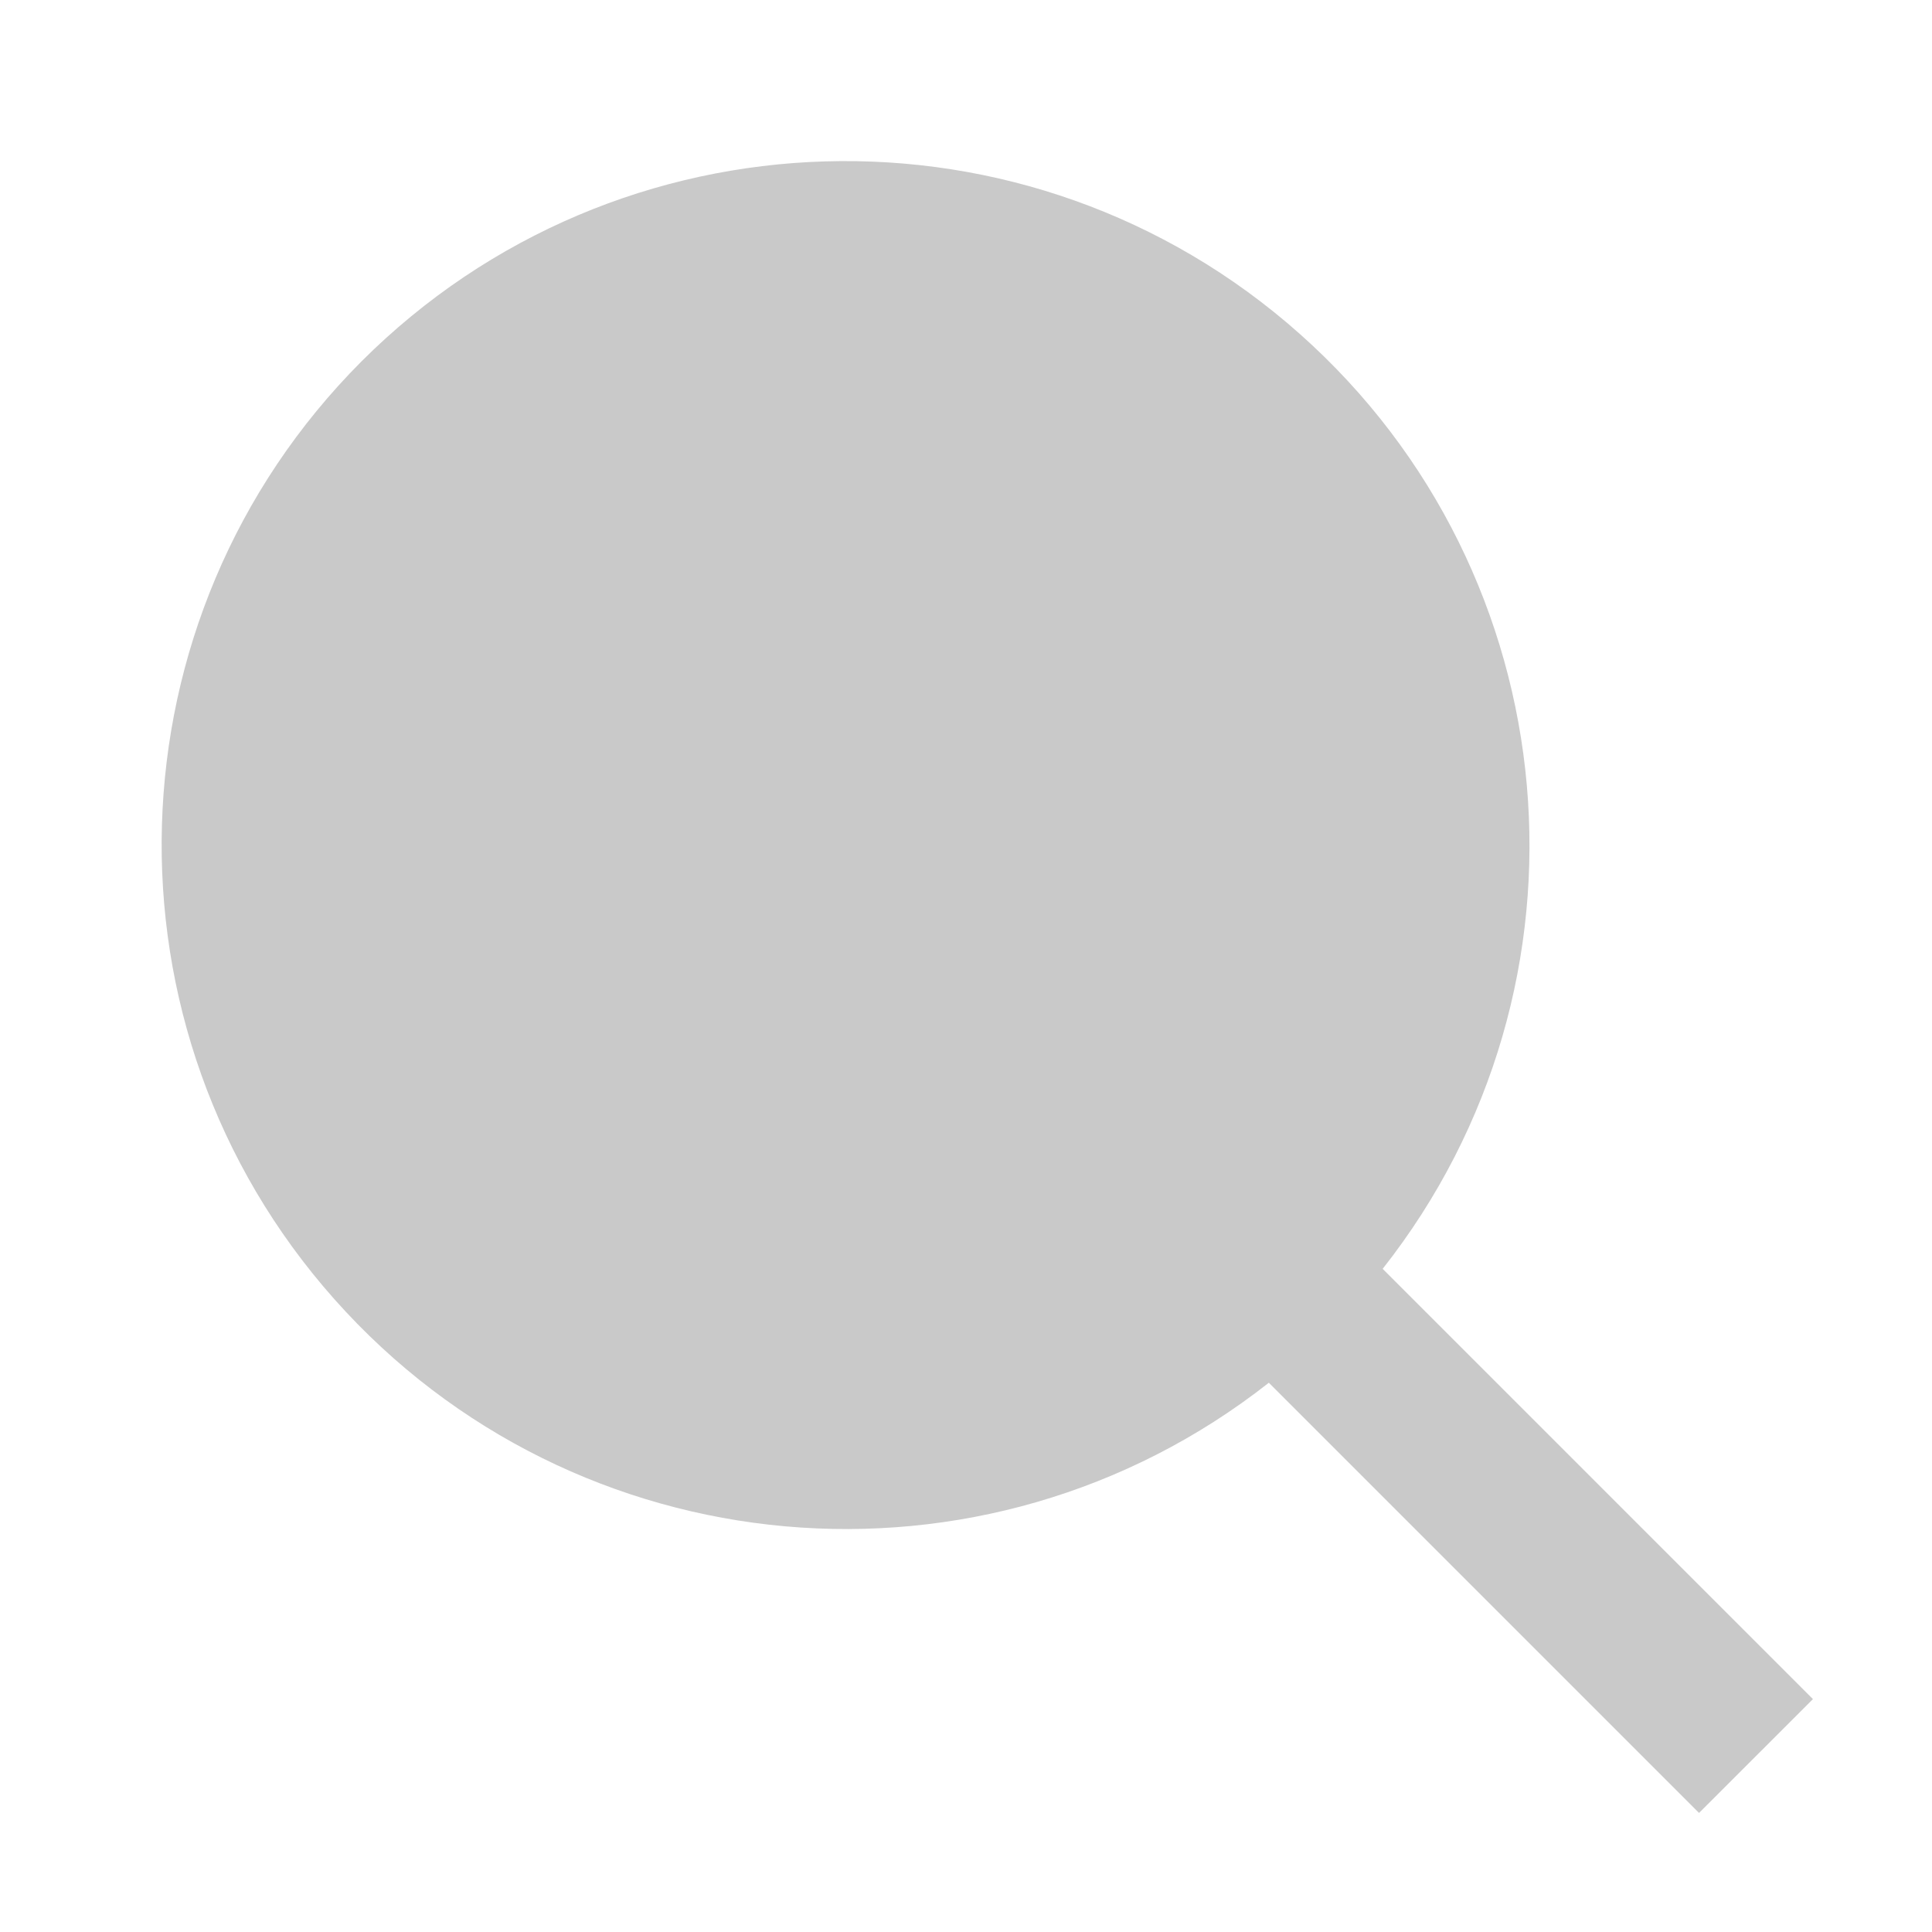
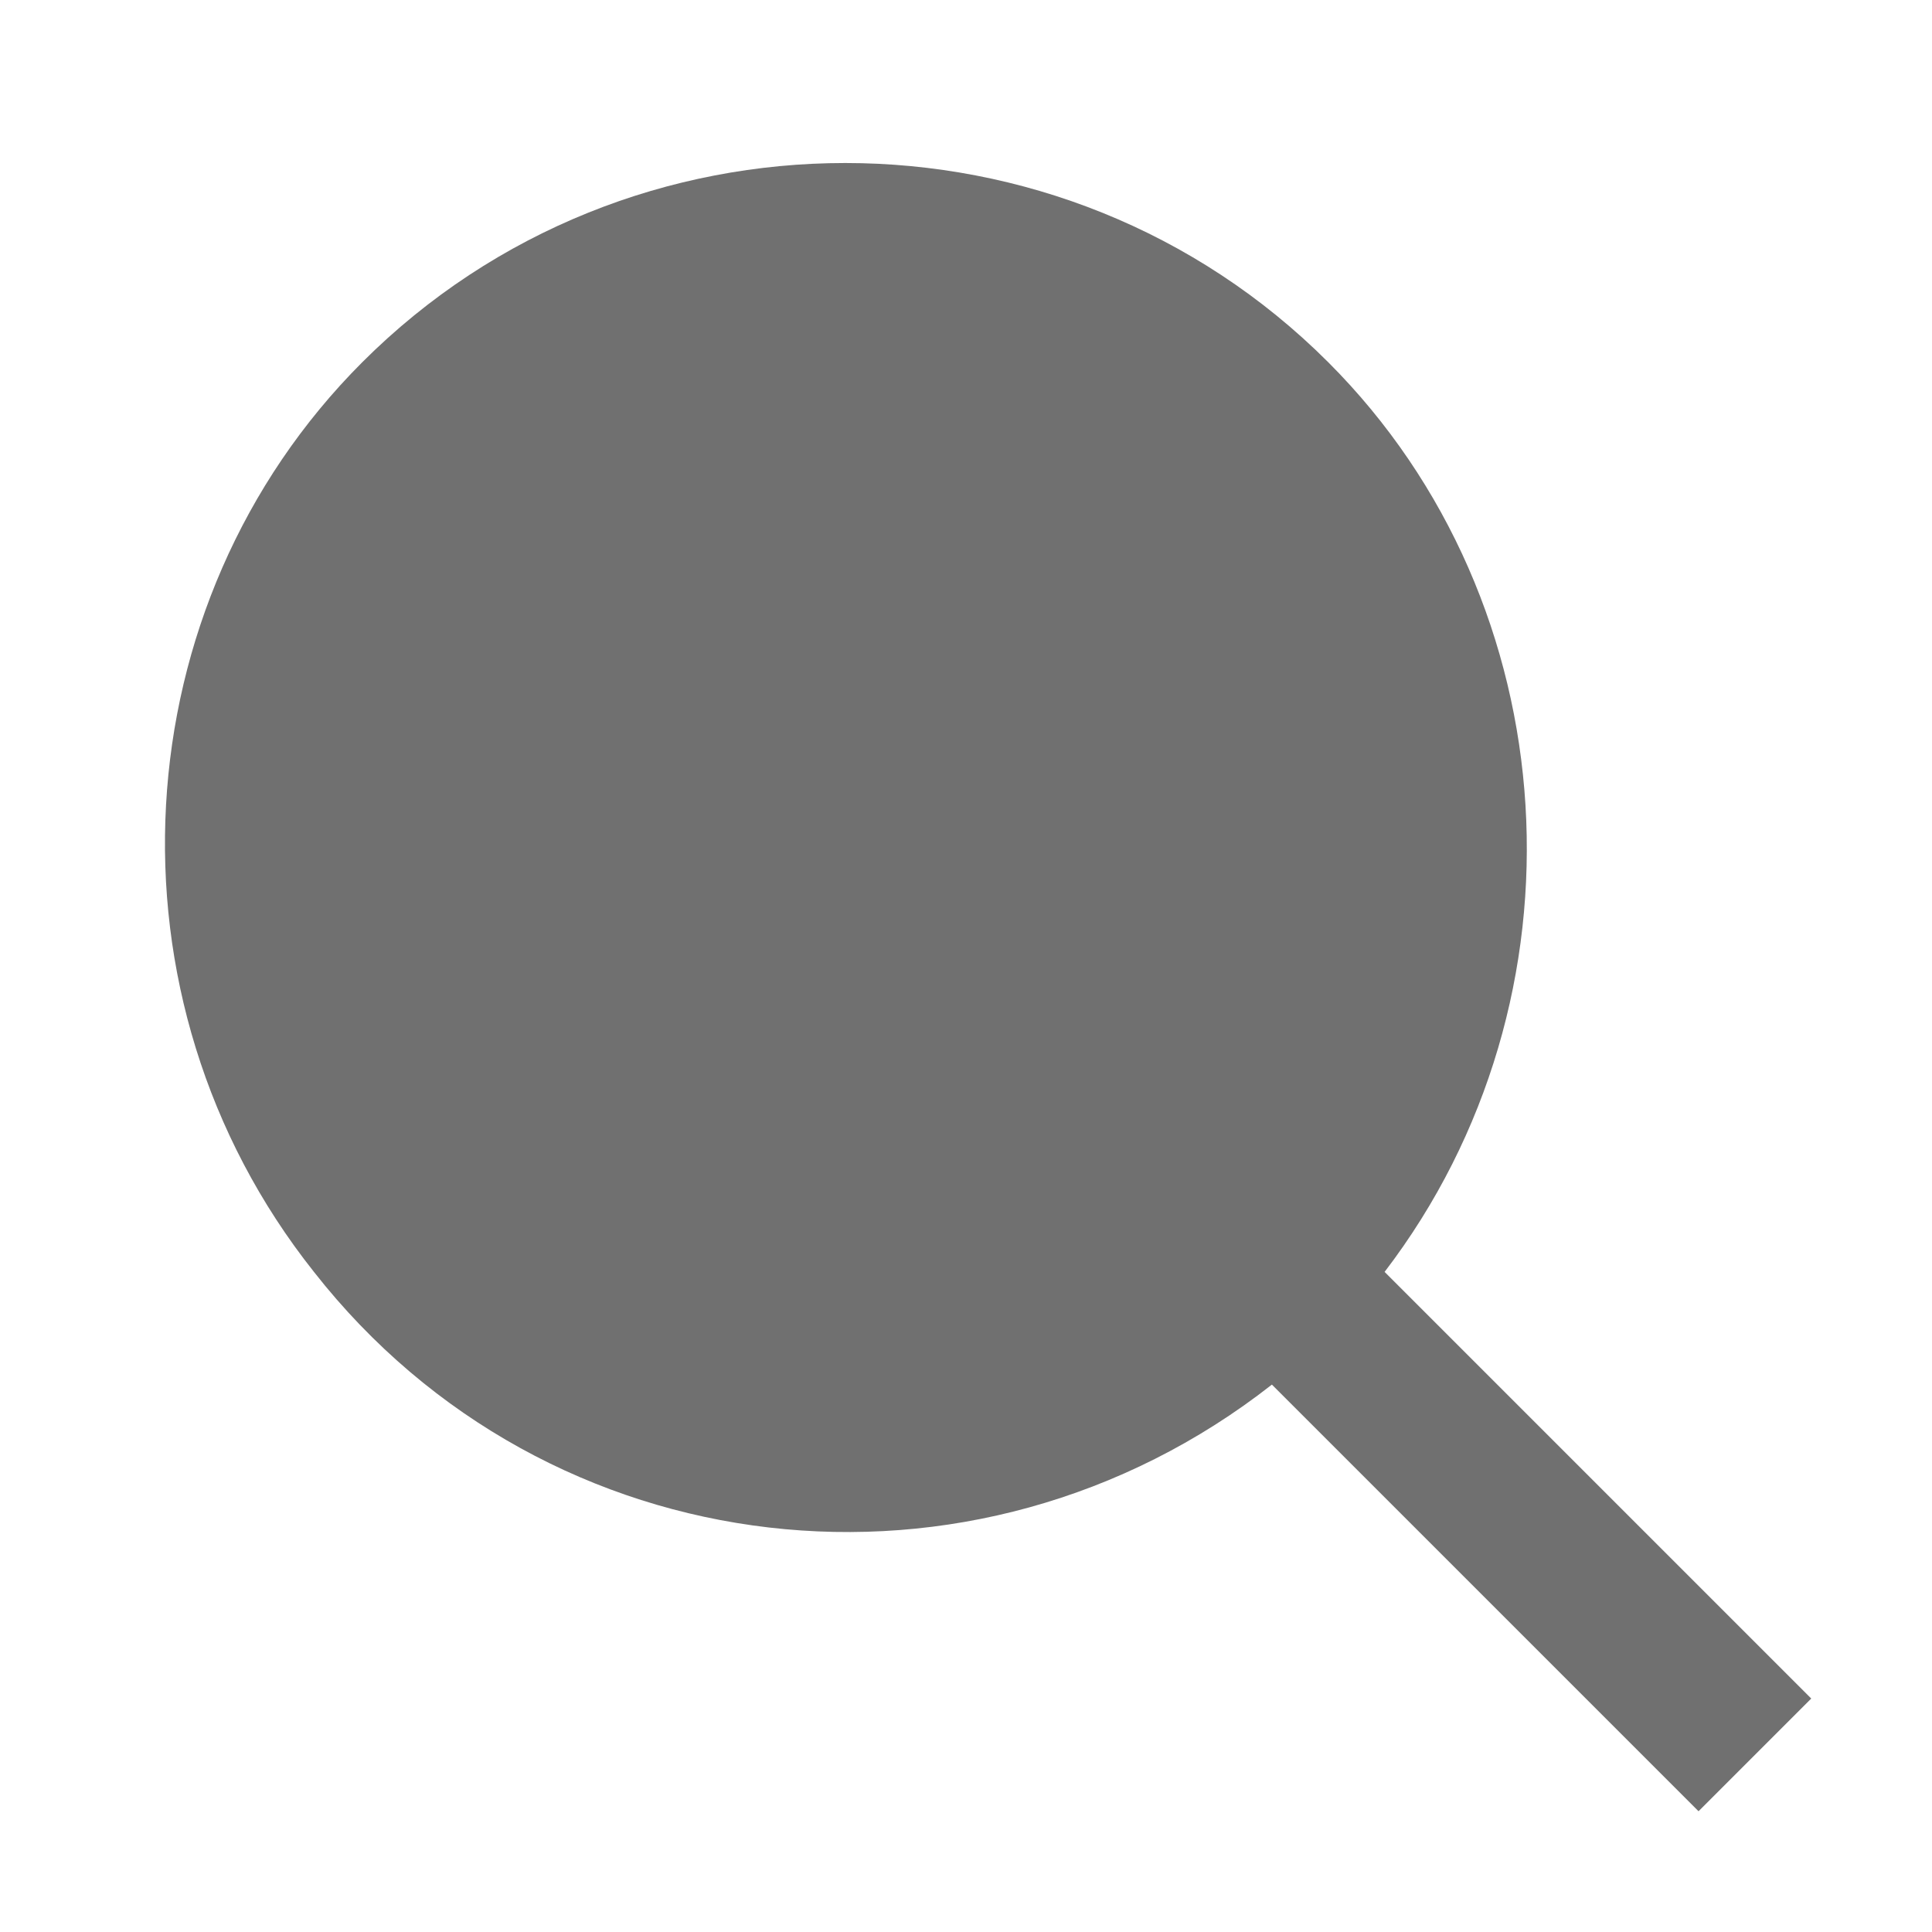
- <svg xmlns="http://www.w3.org/2000/svg" width="24" height="24" viewBox="0 0 24 24">
-   <path fill="#C9C9C9" d="M15.762 17.177A8.501 8.501 0 0 1 4.49 4.49a8.5 8.5 0 0 1 12.686 11.272l5.345 5.345l-1.415 1.414z" />
+ <svg xmlns="http://www.w3.org/2000/svg" version="1.1" id="Calque_1" x="0px" y="0px" viewBox="0 0 24 24" style="enable-background:new 0 0 24 24;" xml:space="preserve">
+   <style type="text/css">
+ 	.st0{fill:#707070;}
+ </style>
+   <path class="st0" d="M15.8,17.2c-3.7,2.9-9,2.3-11.9-1.4C1.2,12.4,1.5,7.5,4.5,4.5c3.3-3.3,8.7-3.3,12,0c3,3,3.3,7.9,0.7,11.3  l5.3,5.3l-1.4,1.4L15.8,17.2z" />
</svg>
